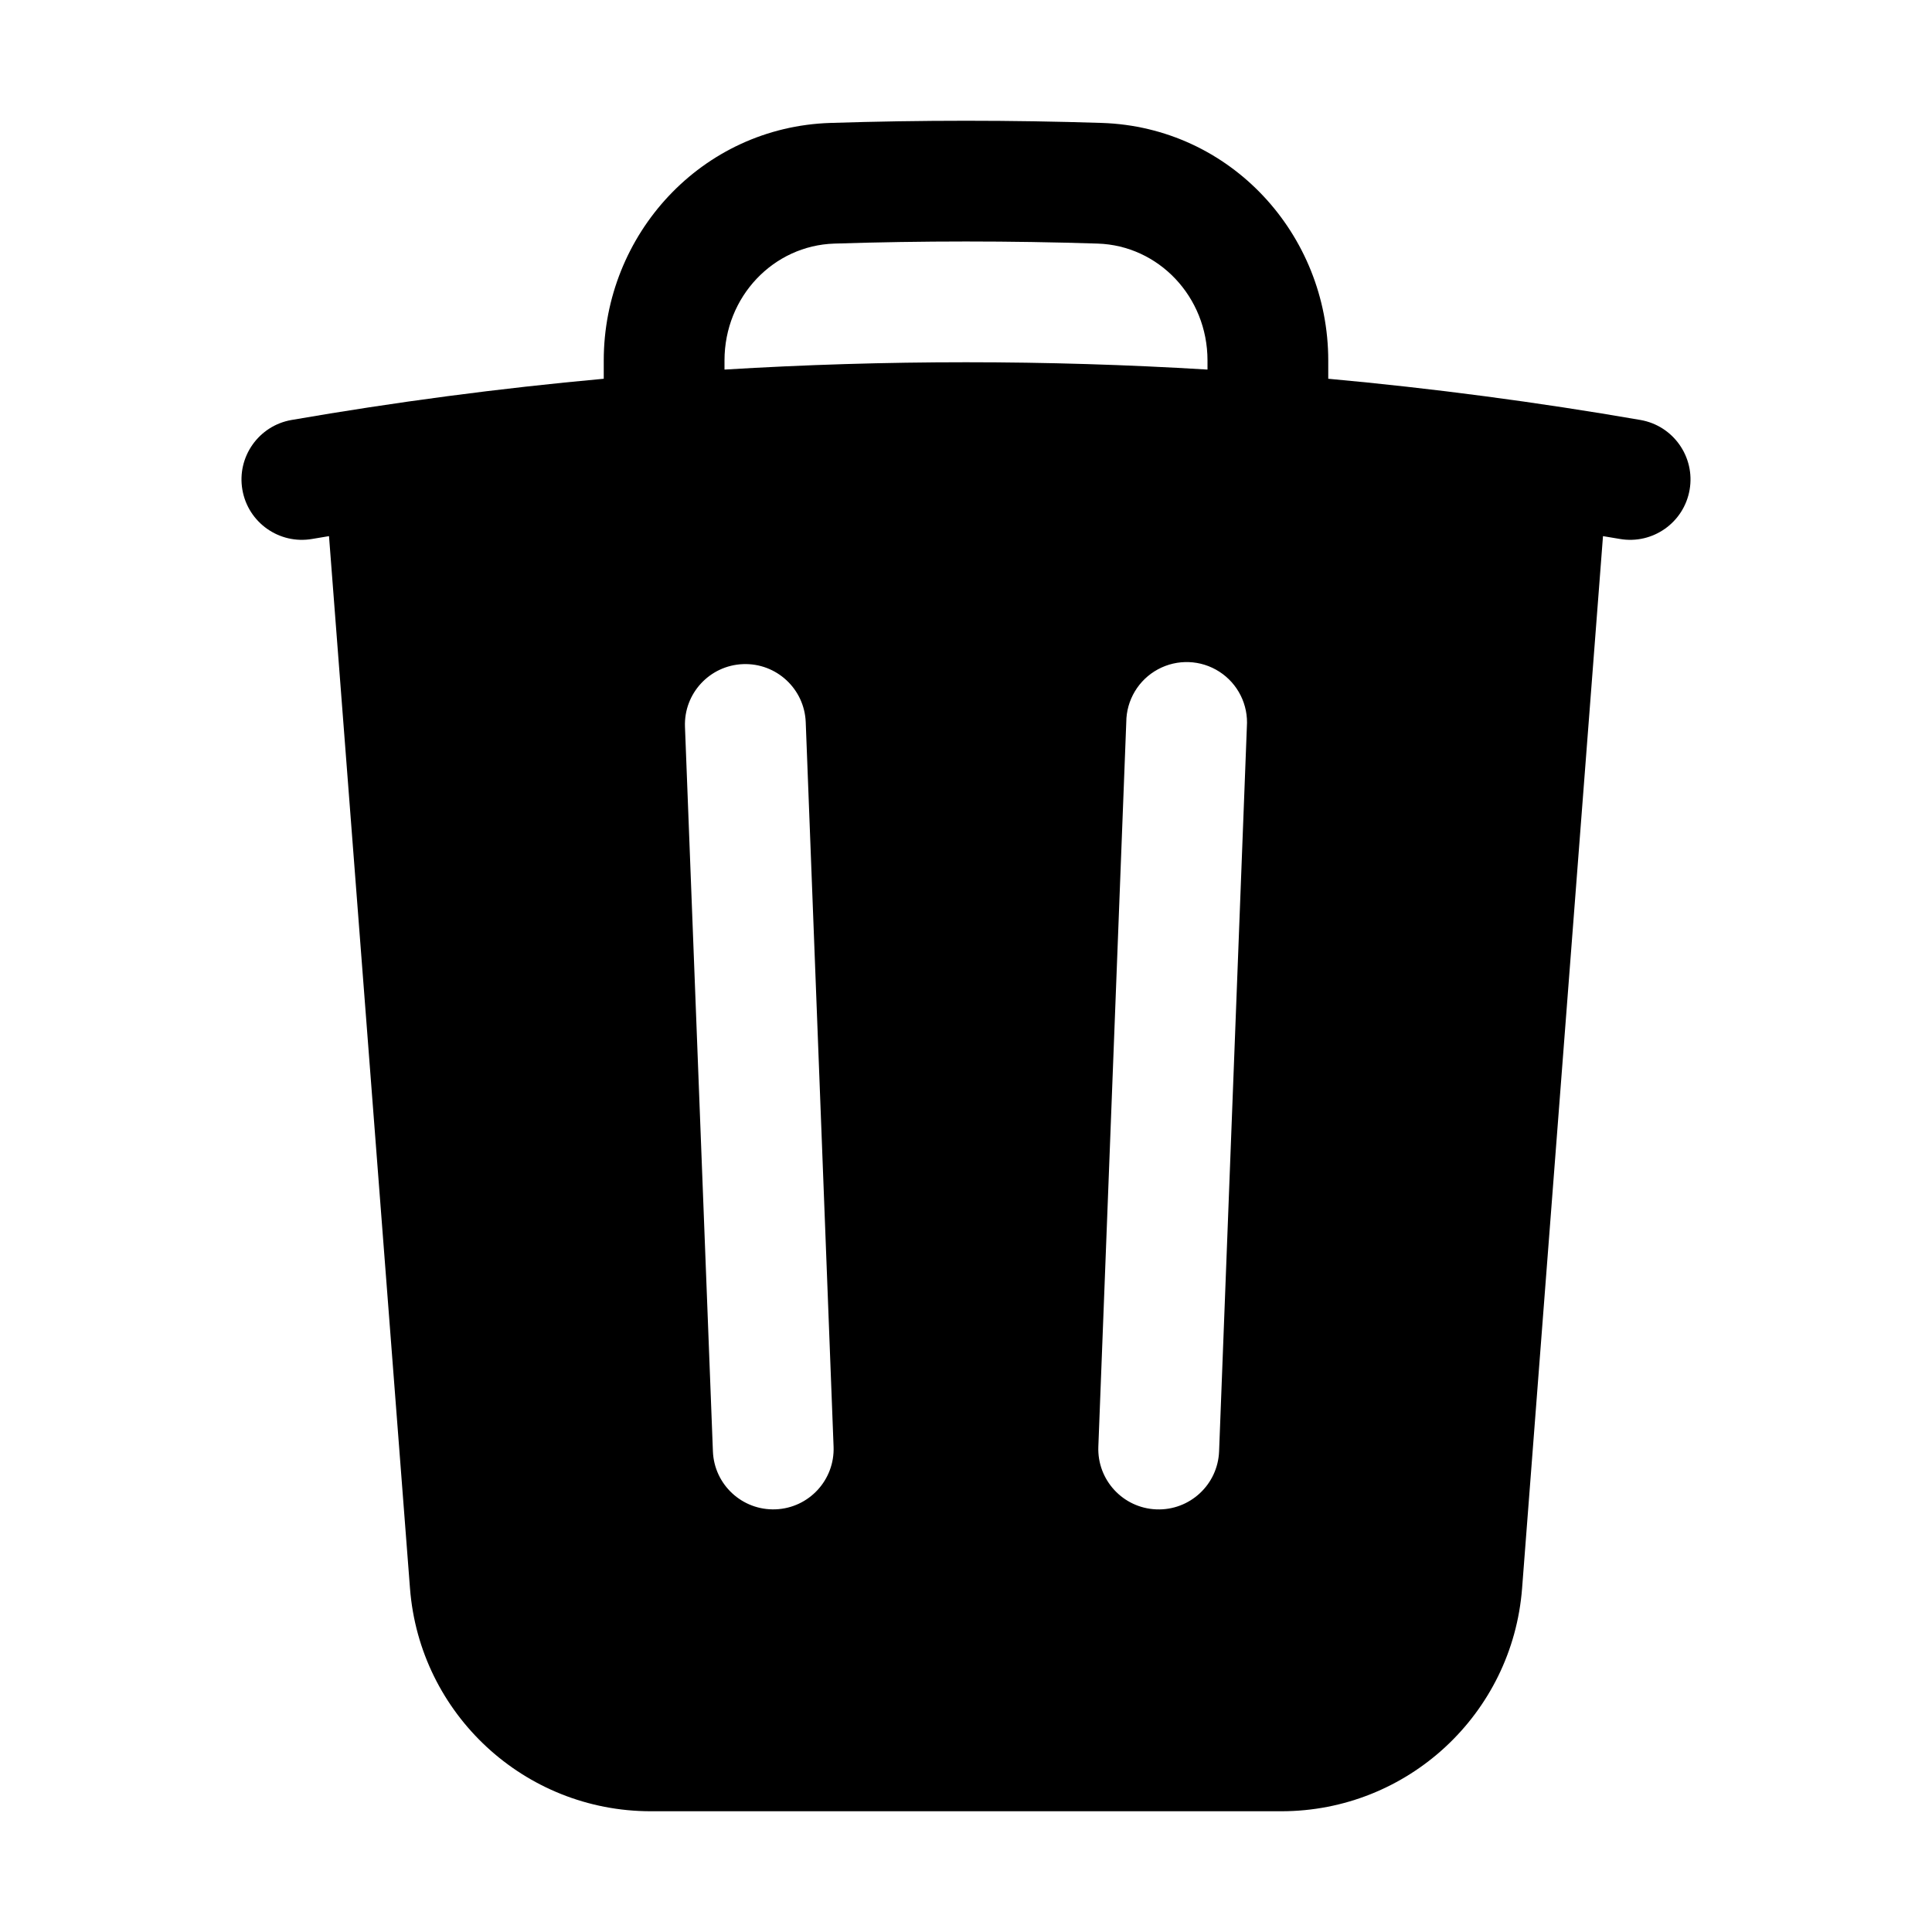
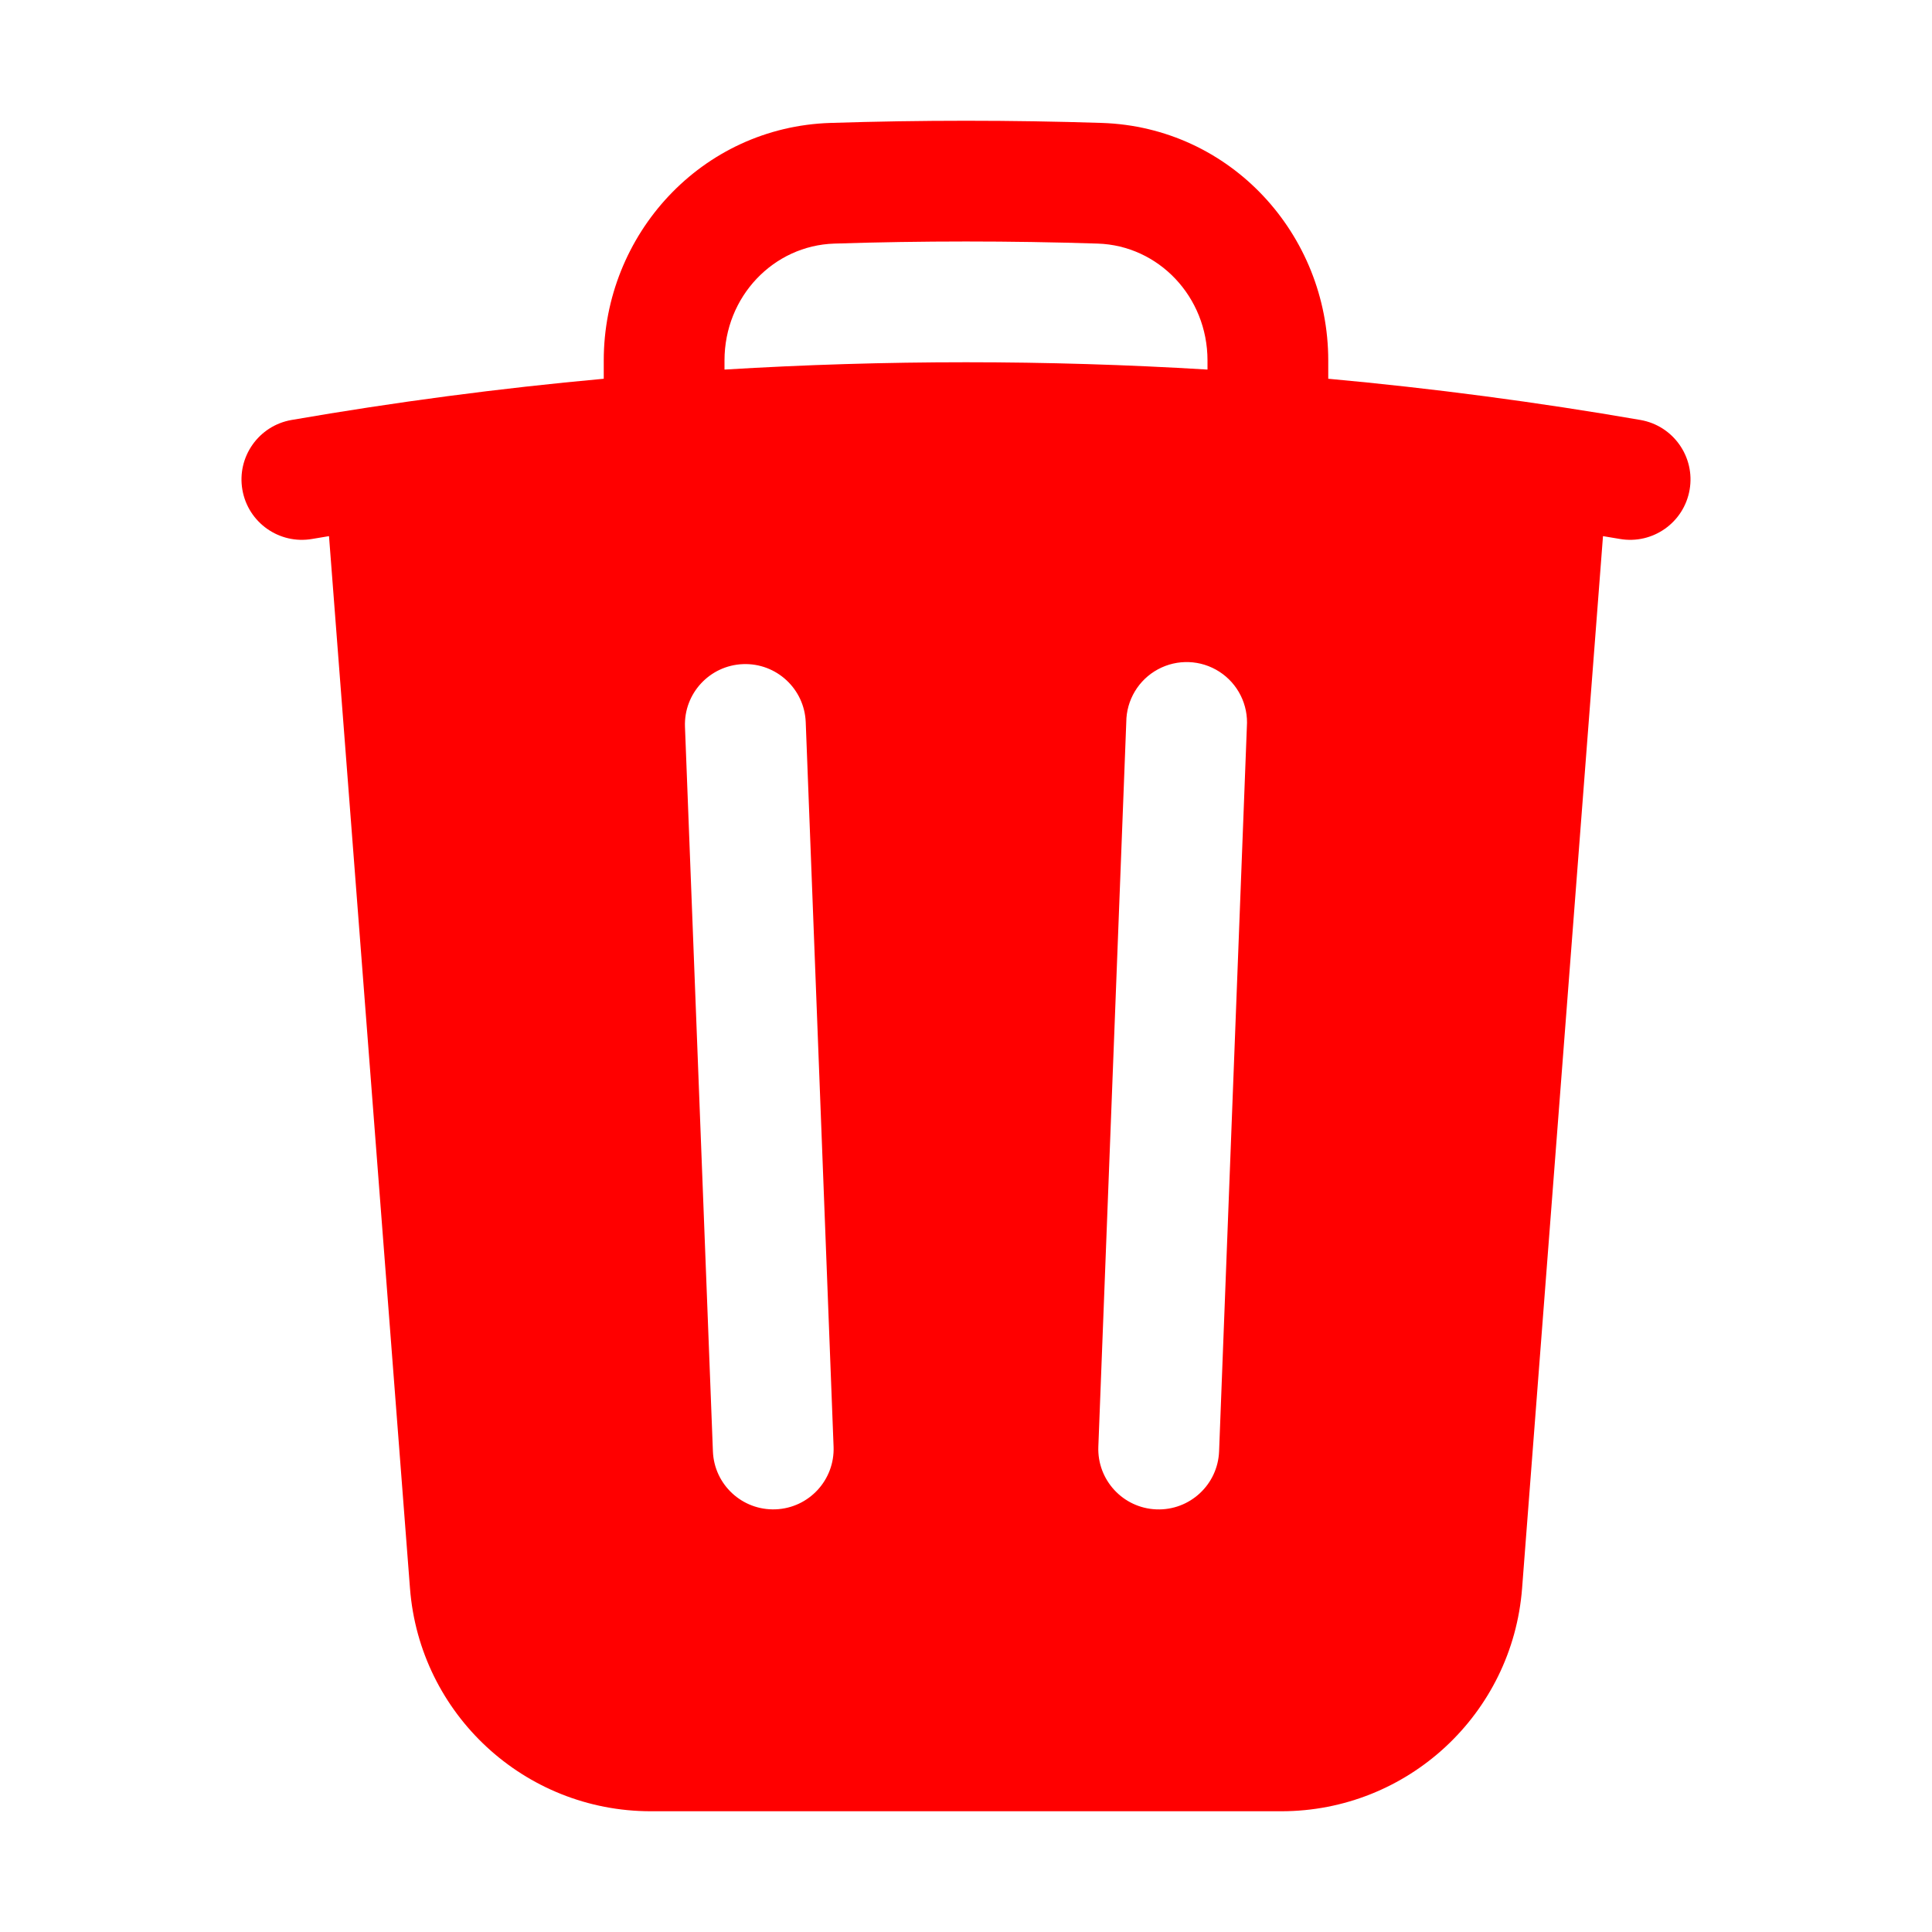
<svg xmlns="http://www.w3.org/2000/svg" viewBox="0 0 24 24" fill="currentColor" class="w-6 h-6">
-   <path fill-rule="evenodd" d="M16.5 4.478v.227a48.816 48.816 0 013.878.512.75.75 0 11-.256 1.478l-.209-.035-1.005 13.07a3 3 0 01-2.991 2.77H8.084a3 3 0 01-2.991-2.77L4.087 6.66l-.209.035a.75.75 0 01-.256-1.478A48.567 48.567 0 017.5 4.705v-.227c0-1.564 1.213-2.9 2.816-2.951a52.662 52.662 0 013.369 0c1.603.051 2.815 1.387 2.815 2.951zm-6.136-1.452a51.196 51.196 0 013.273 0C14.39 3.05 15 3.684 15 4.478v.113a49.488 49.488 0 00-6 0v-.113c0-.794.609-1.428 1.364-1.452zm-.355 5.945a.75.75 0 10-1.5.058l.347 9a.75.75 0 101.499-.058l-.346-9zm5.48.058a.75.75 0 10-1.498-.058l-.347 9a.75.75 0 001.5.058l.345-9z" clip-rule="evenodd" />
+   <path fill="red" fill-rule="evenodd" d="M16.5 4.478v.227a48.816 48.816 0 013.878.512.75.75 0 11-.256 1.478l-.209-.035-1.005 13.07a3 3 0 01-2.991 2.77H8.084a3 3 0 01-2.991-2.77L4.087 6.66l-.209.035a.75.75 0 01-.256-1.478A48.567 48.567 0 017.5 4.705v-.227c0-1.564 1.213-2.9 2.816-2.951a52.662 52.662 0 013.369 0c1.603.051 2.815 1.387 2.815 2.951zm-6.136-1.452a51.196 51.196 0 013.273 0C14.39 3.05 15 3.684 15 4.478v.113a49.488 49.488 0 00-6 0v-.113c0-.794.609-1.428 1.364-1.452zm-.355 5.945a.75.75 0 10-1.5.058l.347 9a.75.75 0 101.499-.058l-.346-9zm5.48.058a.75.75 0 10-1.498-.058l-.347 9a.75.75 0 001.5.058l.345-9z" clip-rule="evenodd" />
</svg>
